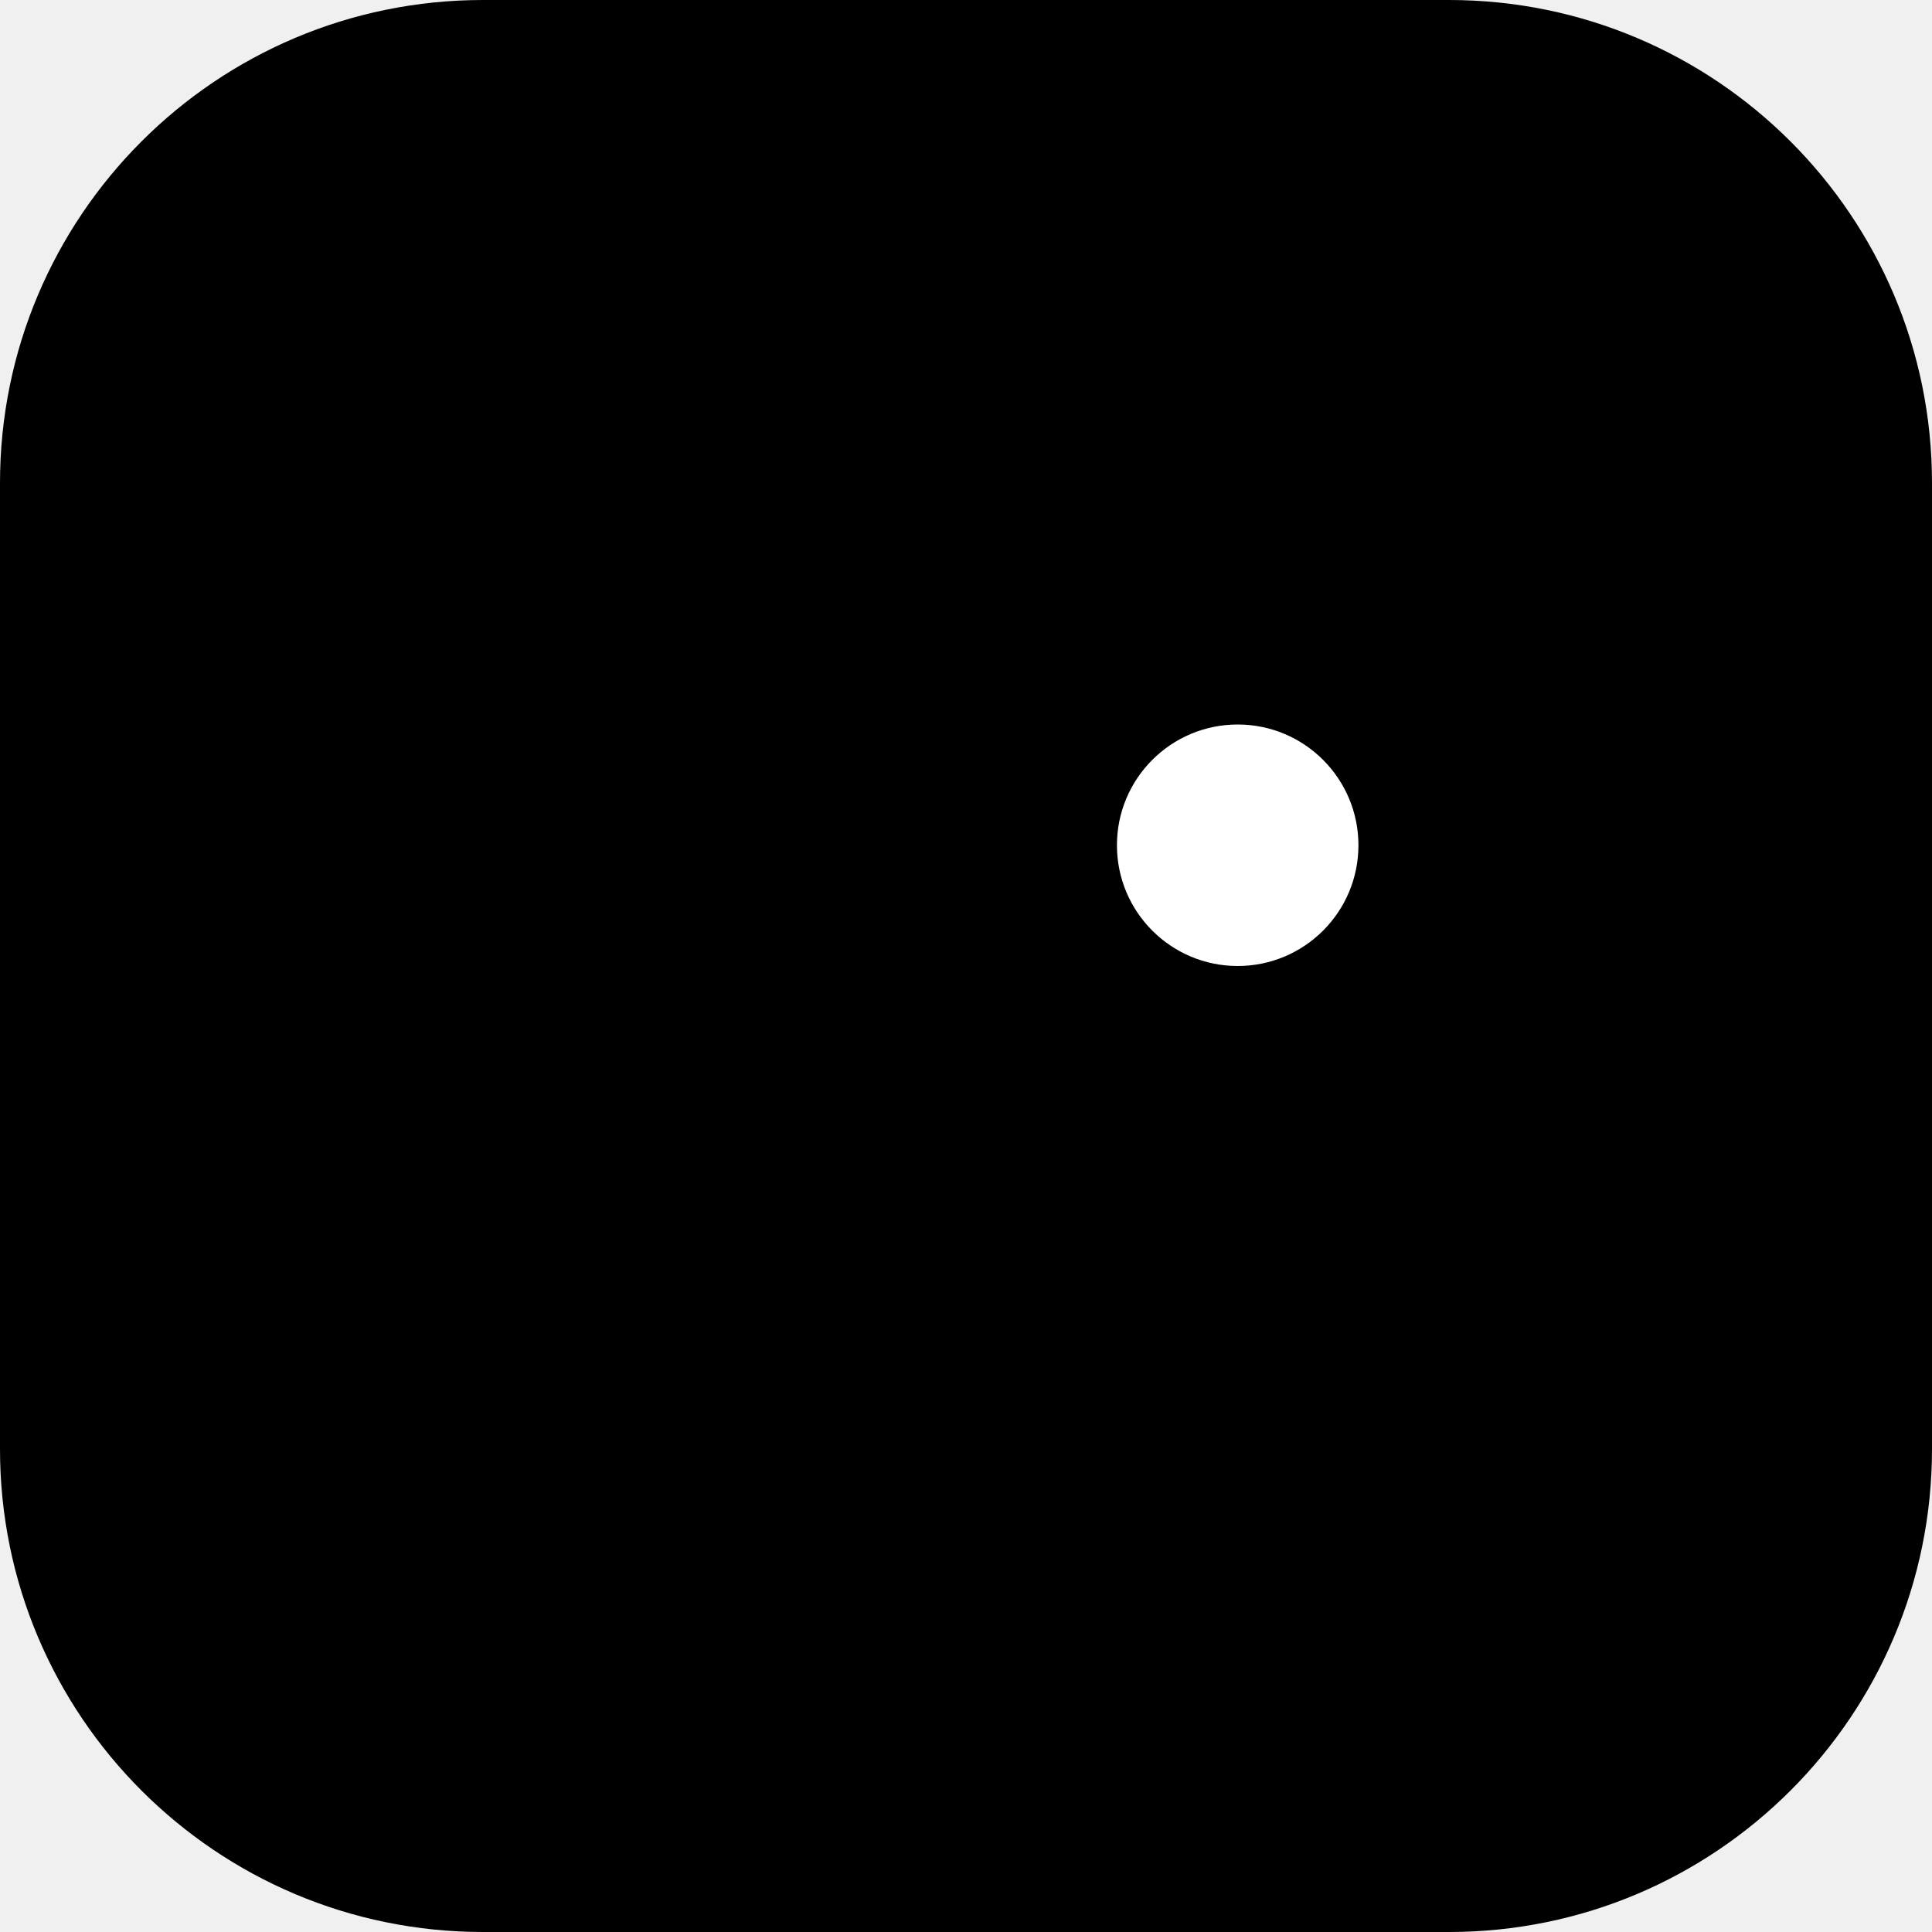
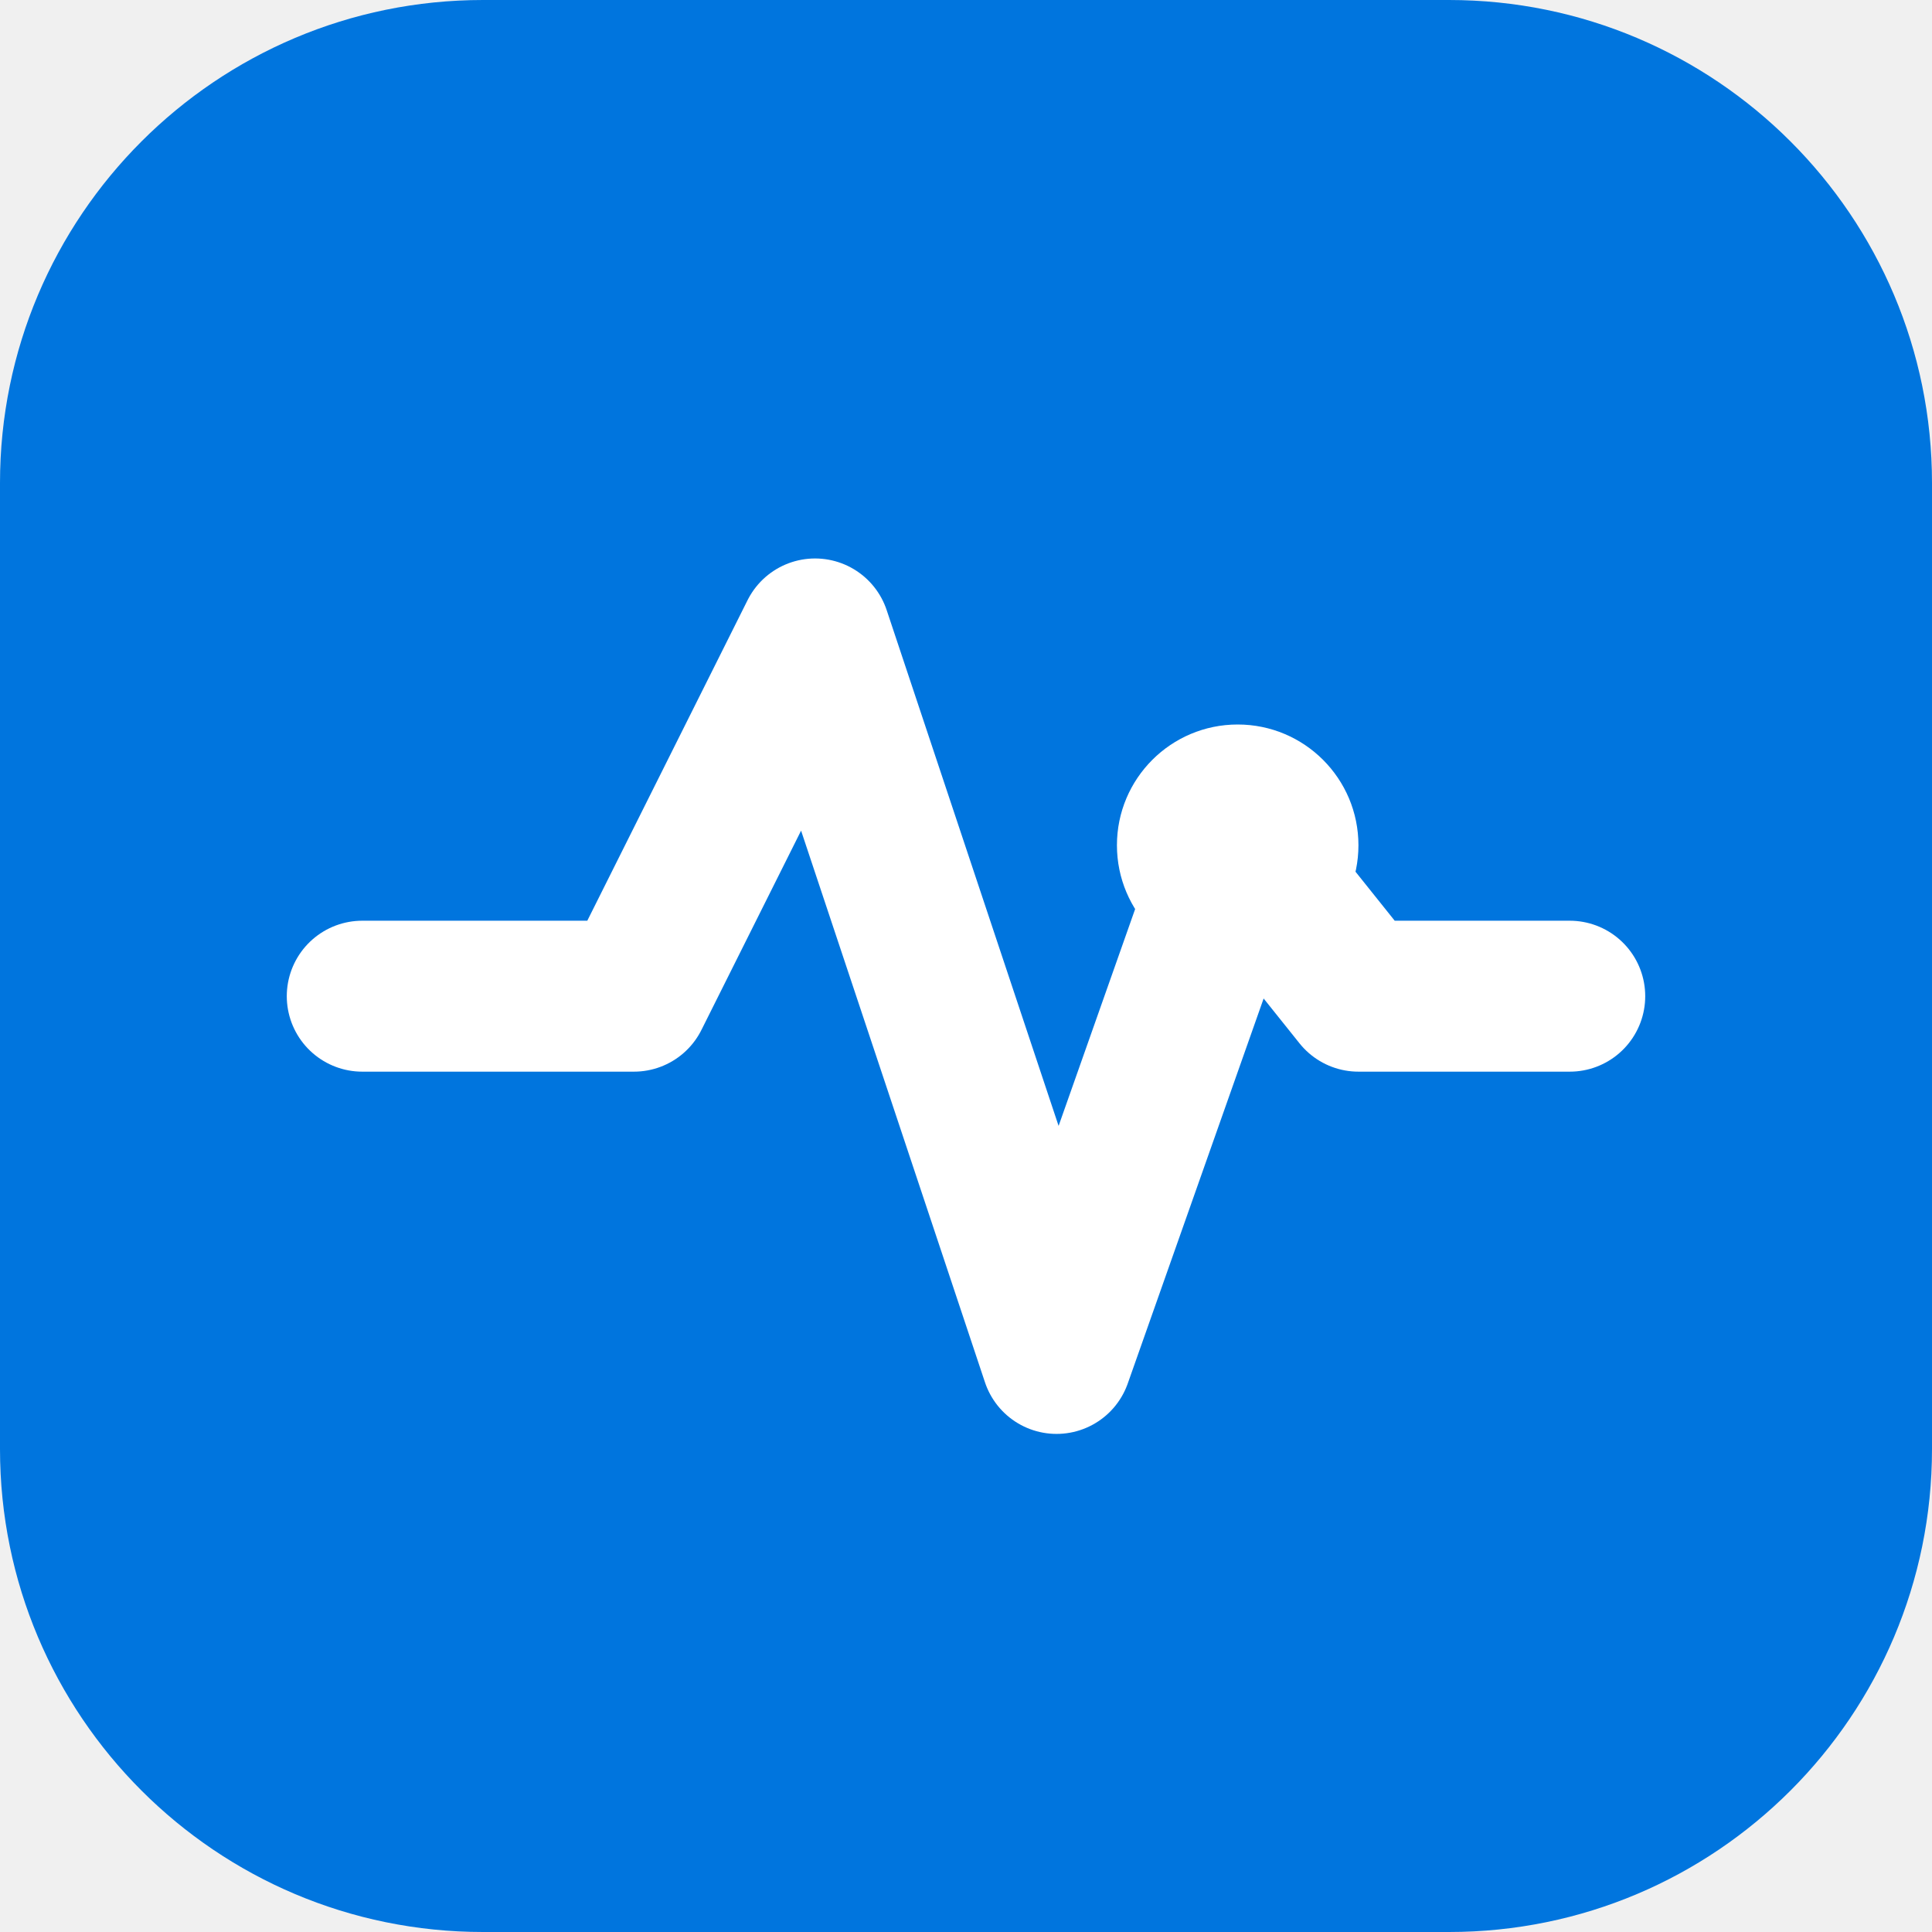
<svg xmlns="http://www.w3.org/2000/svg" viewBox="0 0 32 32" fill="none">
-   <defs>
-     <linearGradient id="finpulseGrad" x1="0" y1="0" x2="32" y2="32" gradientUnits="userSpaceOnUse">
-       <stop offset="0%" stopColor="#0075DE" />
-       <stop offset="60%" stopColor="#00B4D8" />
-       <stop offset="100%" stopColor="#10B981" />
-     </linearGradient>
-     <linearGradient id="pulseGlow" x1="4" y1="16" x2="28" y2="16" gradientUnits="userSpaceOnUse">
-       <stop offset="0%" stopColor="#FFFFFF" stopOpacity="0.8" />
-       <stop offset="100%" stopColor="#FFFFFF" stopOpacity="1" />
-     </linearGradient>
-   </defs>
-   <rect width="32" height="32" rx="8" fill="url(#finpulseGrad)" />
-   <path d="M6 16.5H10.5L13.5 10.5L17.5 22.5L20.5 14L22.5 16.5H26" stroke="url(#pulseGlow)" stroke-width="2.5" stroke-linecap="round" stroke-linejoin="round" />
+   <rect width="32" height="32" rx="8" fill="#0075DE" />
+   <path d="M6 16.5H10.5L13.5 10.5L17.5 22.5L20.5 14L22.5 16.5H26" stroke="white" stroke-width="2.5" stroke-linecap="round" stroke-linejoin="round" />
  <circle cx="20.5" cy="14" r="2" fill="#FFFFFF" />
</svg>
